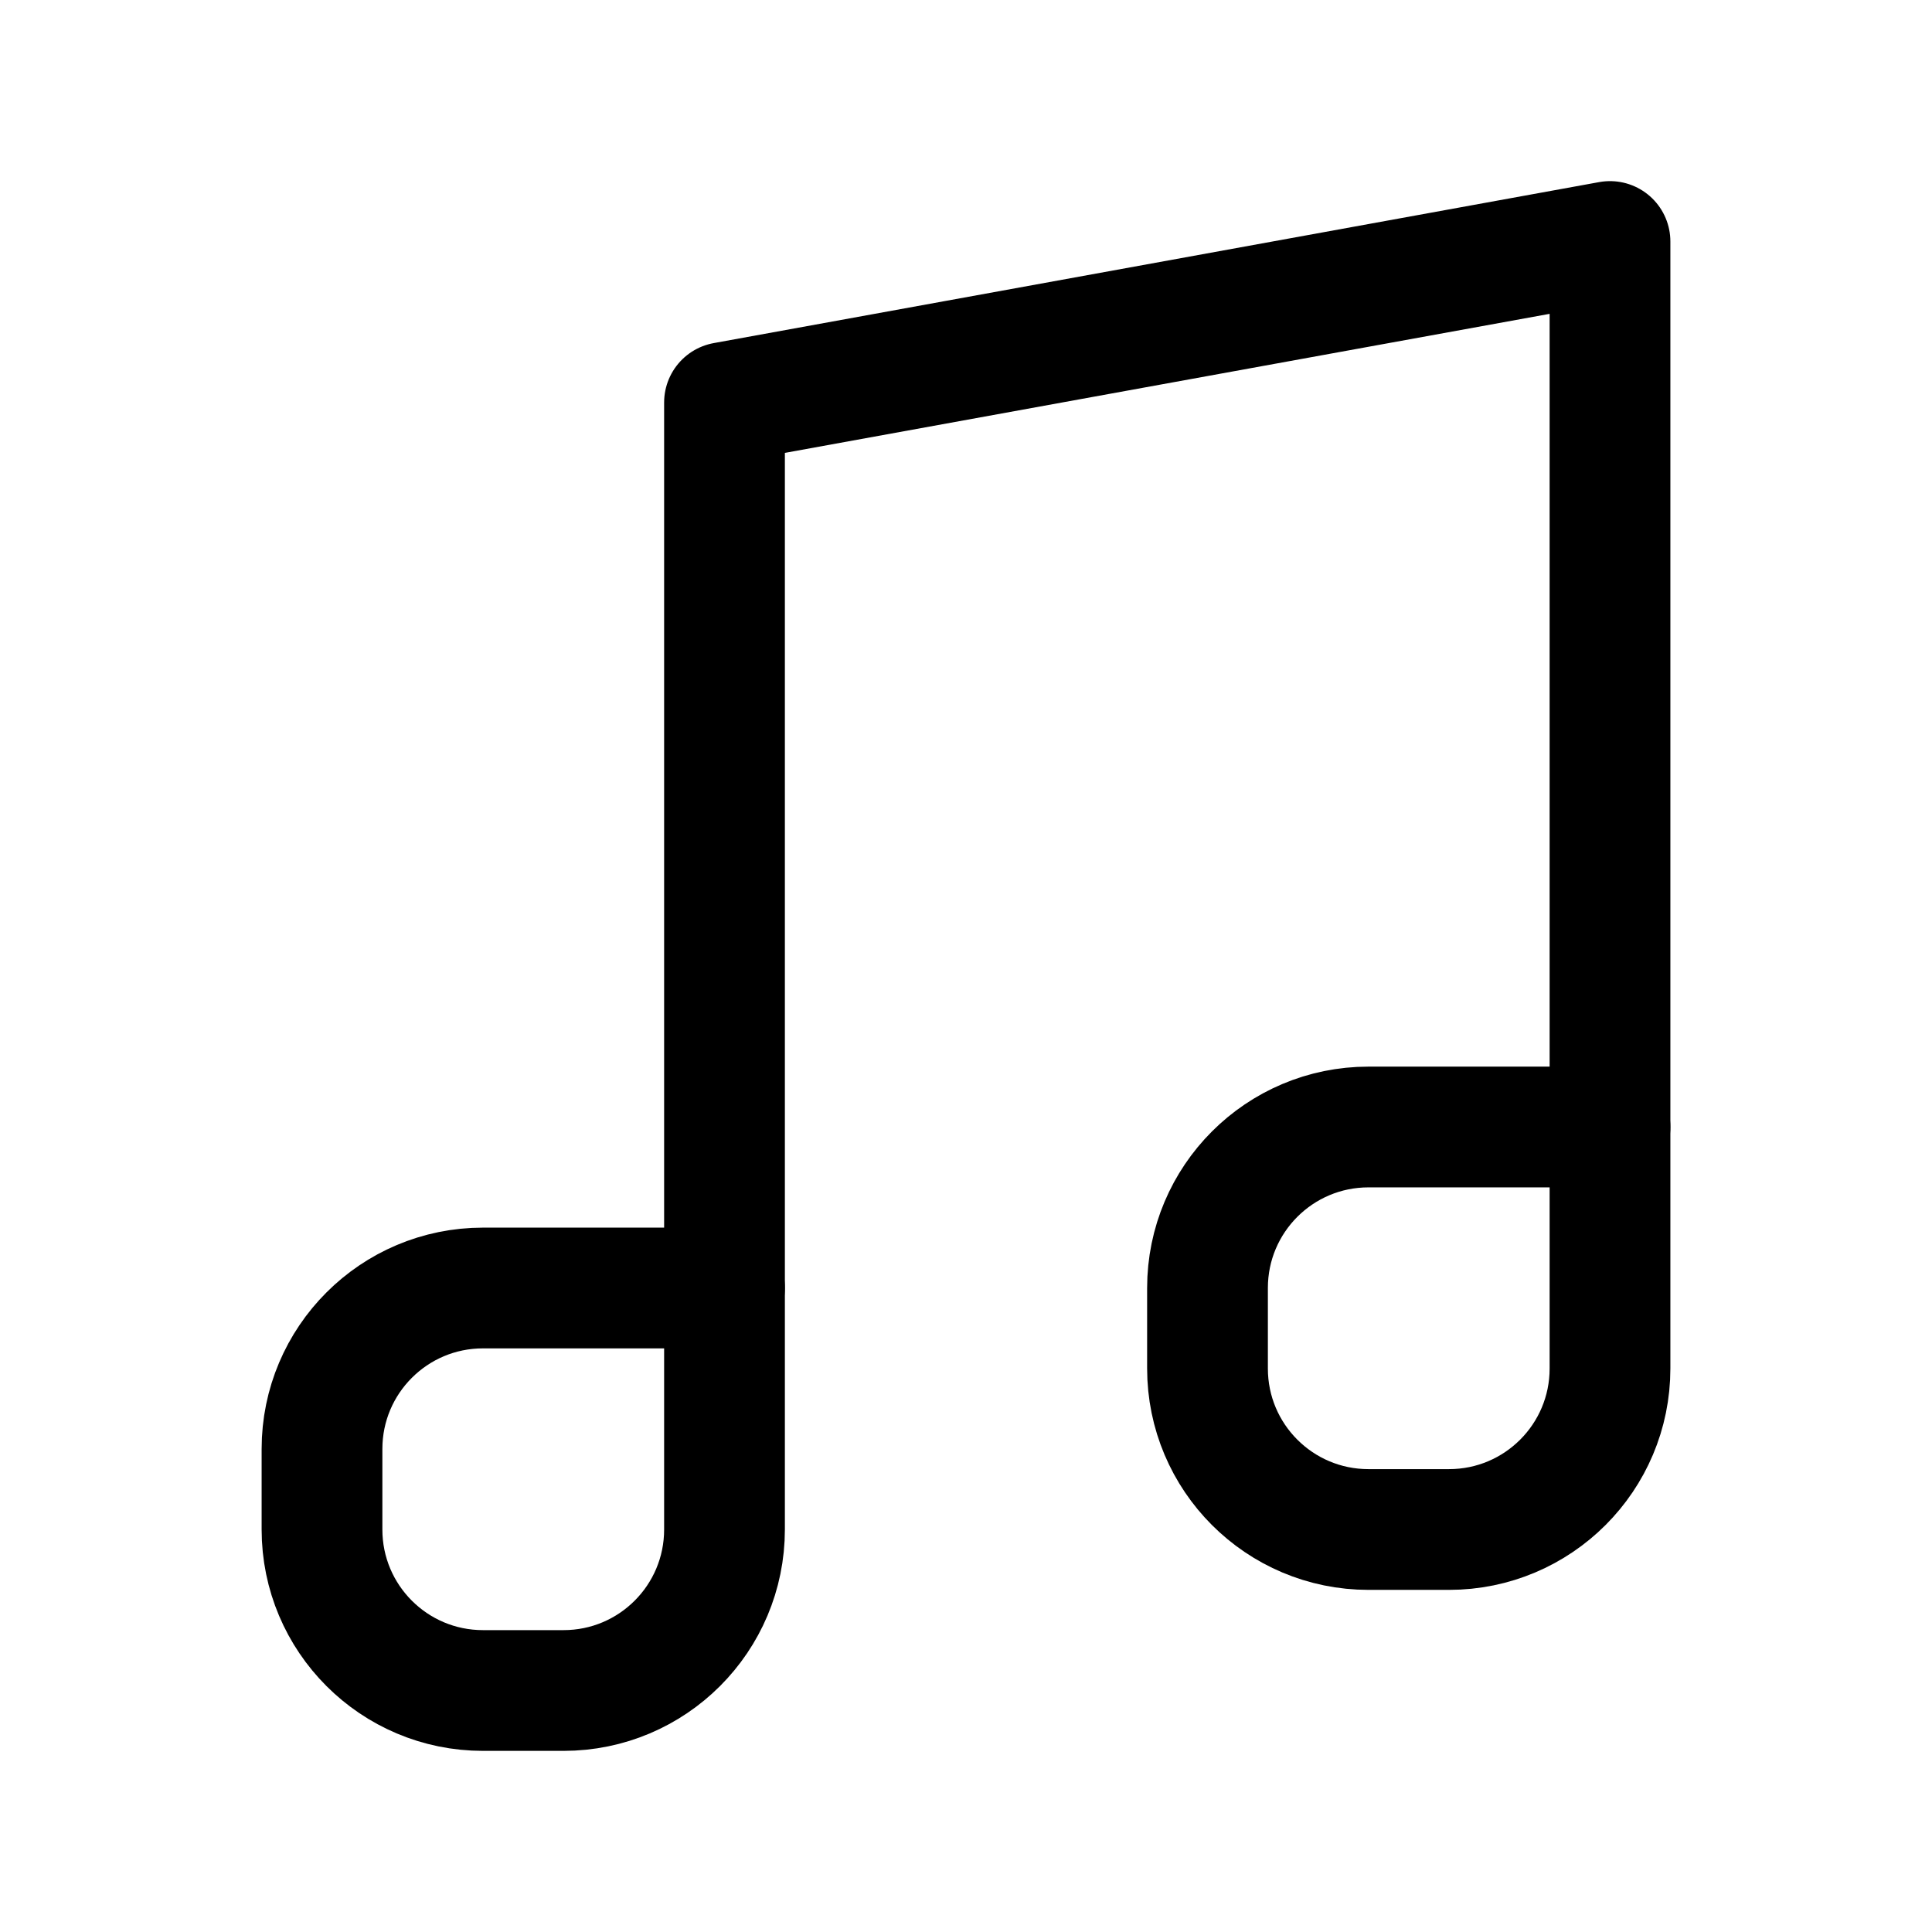
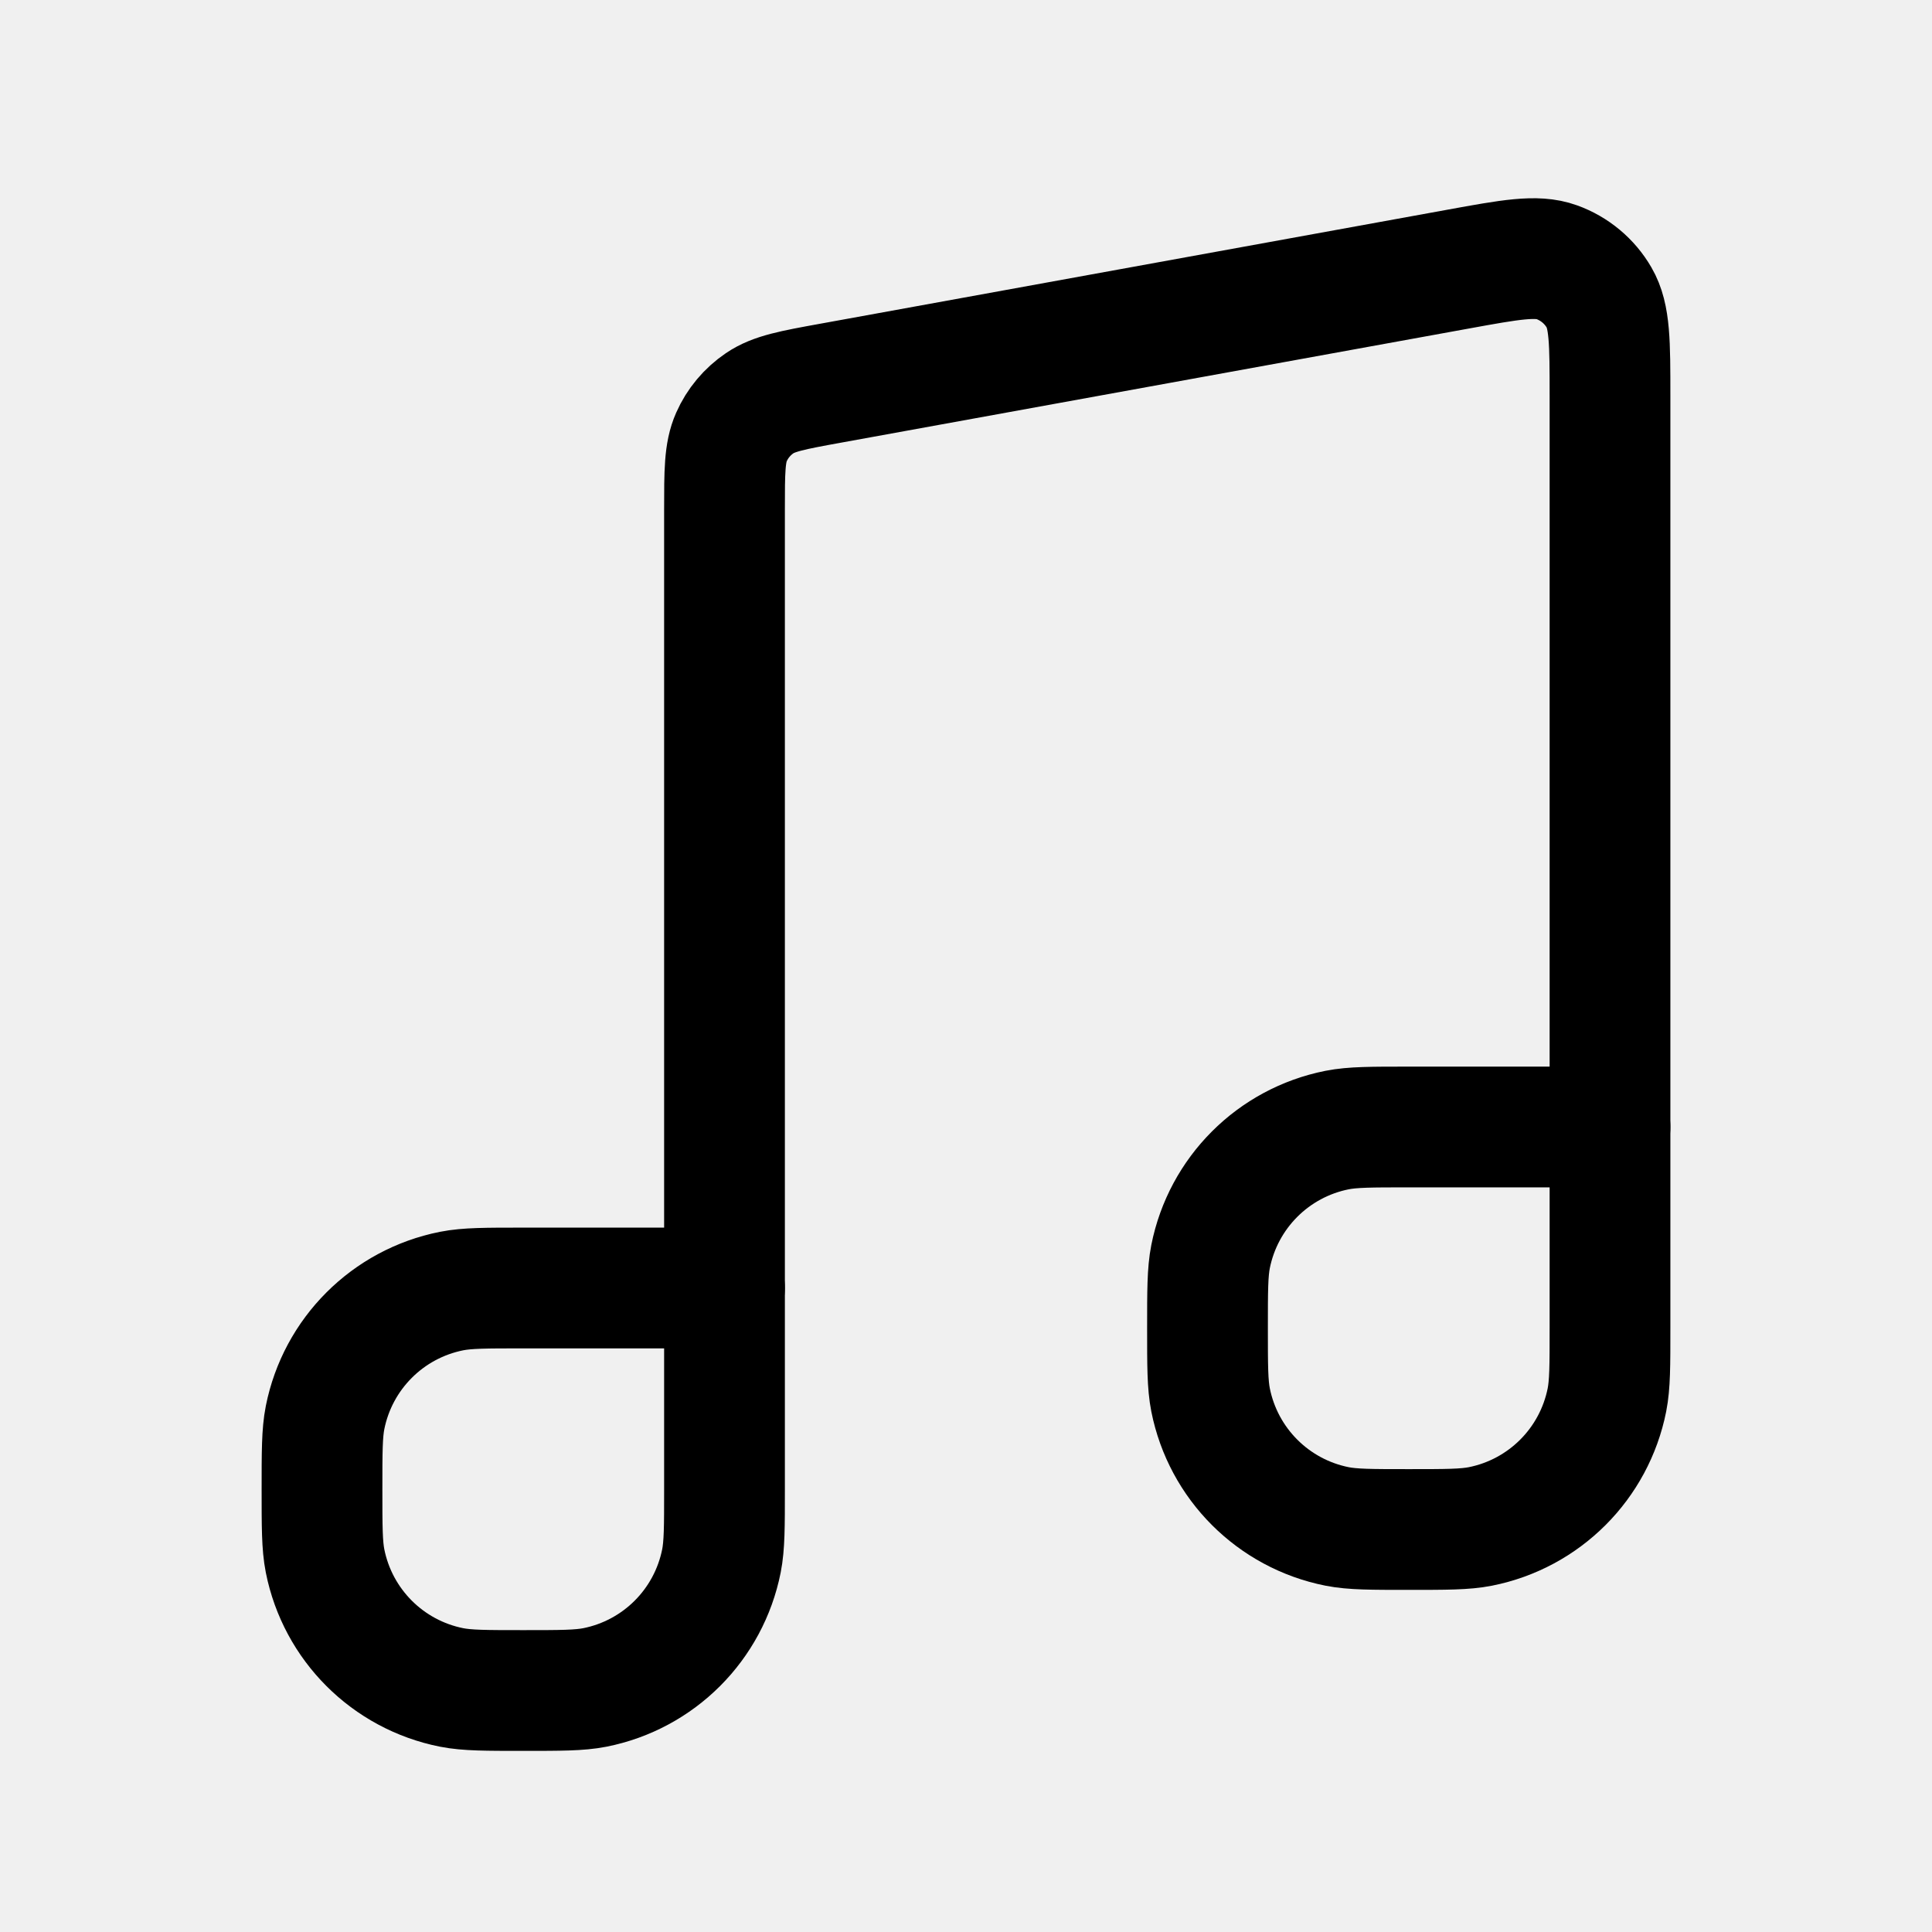
<svg xmlns="http://www.w3.org/2000/svg" width="24" height="24" viewBox="0 0 24 24" fill="none">
-   <rect width="24" height="24" fill="white" />
-   <path d="M20 14V3L9 5V16" stroke="black" stroke-width="1.5" stroke-linecap="round" stroke-linejoin="round" />
-   <path d="M17 19H18C19.105 19 20 18.105 20 17V14H17C15.895 14 15 14.895 15 16V17C15 18.105 15.895 19 17 19Z" stroke="black" stroke-width="1.5" stroke-linecap="round" stroke-linejoin="round" />
-   <path d="M6 21H7C8.105 21 9 20.105 9 19V16H6C4.895 16 4 16.895 4 18V19C4 20.105 4.895 21 6 21Z" stroke="black" stroke-width="1.5" stroke-linecap="round" stroke-linejoin="round" />
+   <path d="M20 14V4.917C20 4.259 20 3.929 19.865 3.697C19.747 3.493 19.56 3.337 19.338 3.257C19.086 3.166 18.762 3.225 18.114 3.343L10.314 4.761C9.846 4.846 9.613 4.889 9.438 5.008C9.283 5.113 9.161 5.259 9.086 5.429C9 5.623 9 5.86 9 6.335V16" stroke="black" stroke-width="1.5" stroke-linecap="round" stroke-linejoin="round" />
+   <path d="M20 16.5V14H17.5C17.035 14 16.803 14 16.61 14.038C15.816 14.196 15.196 14.816 15.038 15.61C15 15.803 15 16.035 15 16.5C15 16.965 15 17.197 15.038 17.39C15.196 18.184 15.816 18.804 16.61 18.962C16.803 19 17.035 19 17.5 19C17.965 19 18.197 19 18.39 18.962C19.184 18.804 19.804 18.184 19.962 17.39C20 17.197 20 16.965 20 16.5Z" stroke="black" stroke-width="1.5" stroke-linecap="round" stroke-linejoin="round" />
+   <path d="M9 18.5V16H6.5C6.035 16 5.803 16 5.61 16.038C4.816 16.196 4.196 16.816 4.038 17.61C4 17.803 4 18.035 4 18.5C4 18.965 4 19.197 4.038 19.39C4.196 20.184 4.816 20.804 5.61 20.962C5.803 21 6.035 21 6.5 21C6.965 21 7.197 21 7.39 20.962C8.184 20.804 8.804 20.184 8.962 19.39C9 19.197 9 18.965 9 18.5Z" stroke="black" stroke-width="1.5" stroke-linecap="round" stroke-linejoin="round" />
</svg>
